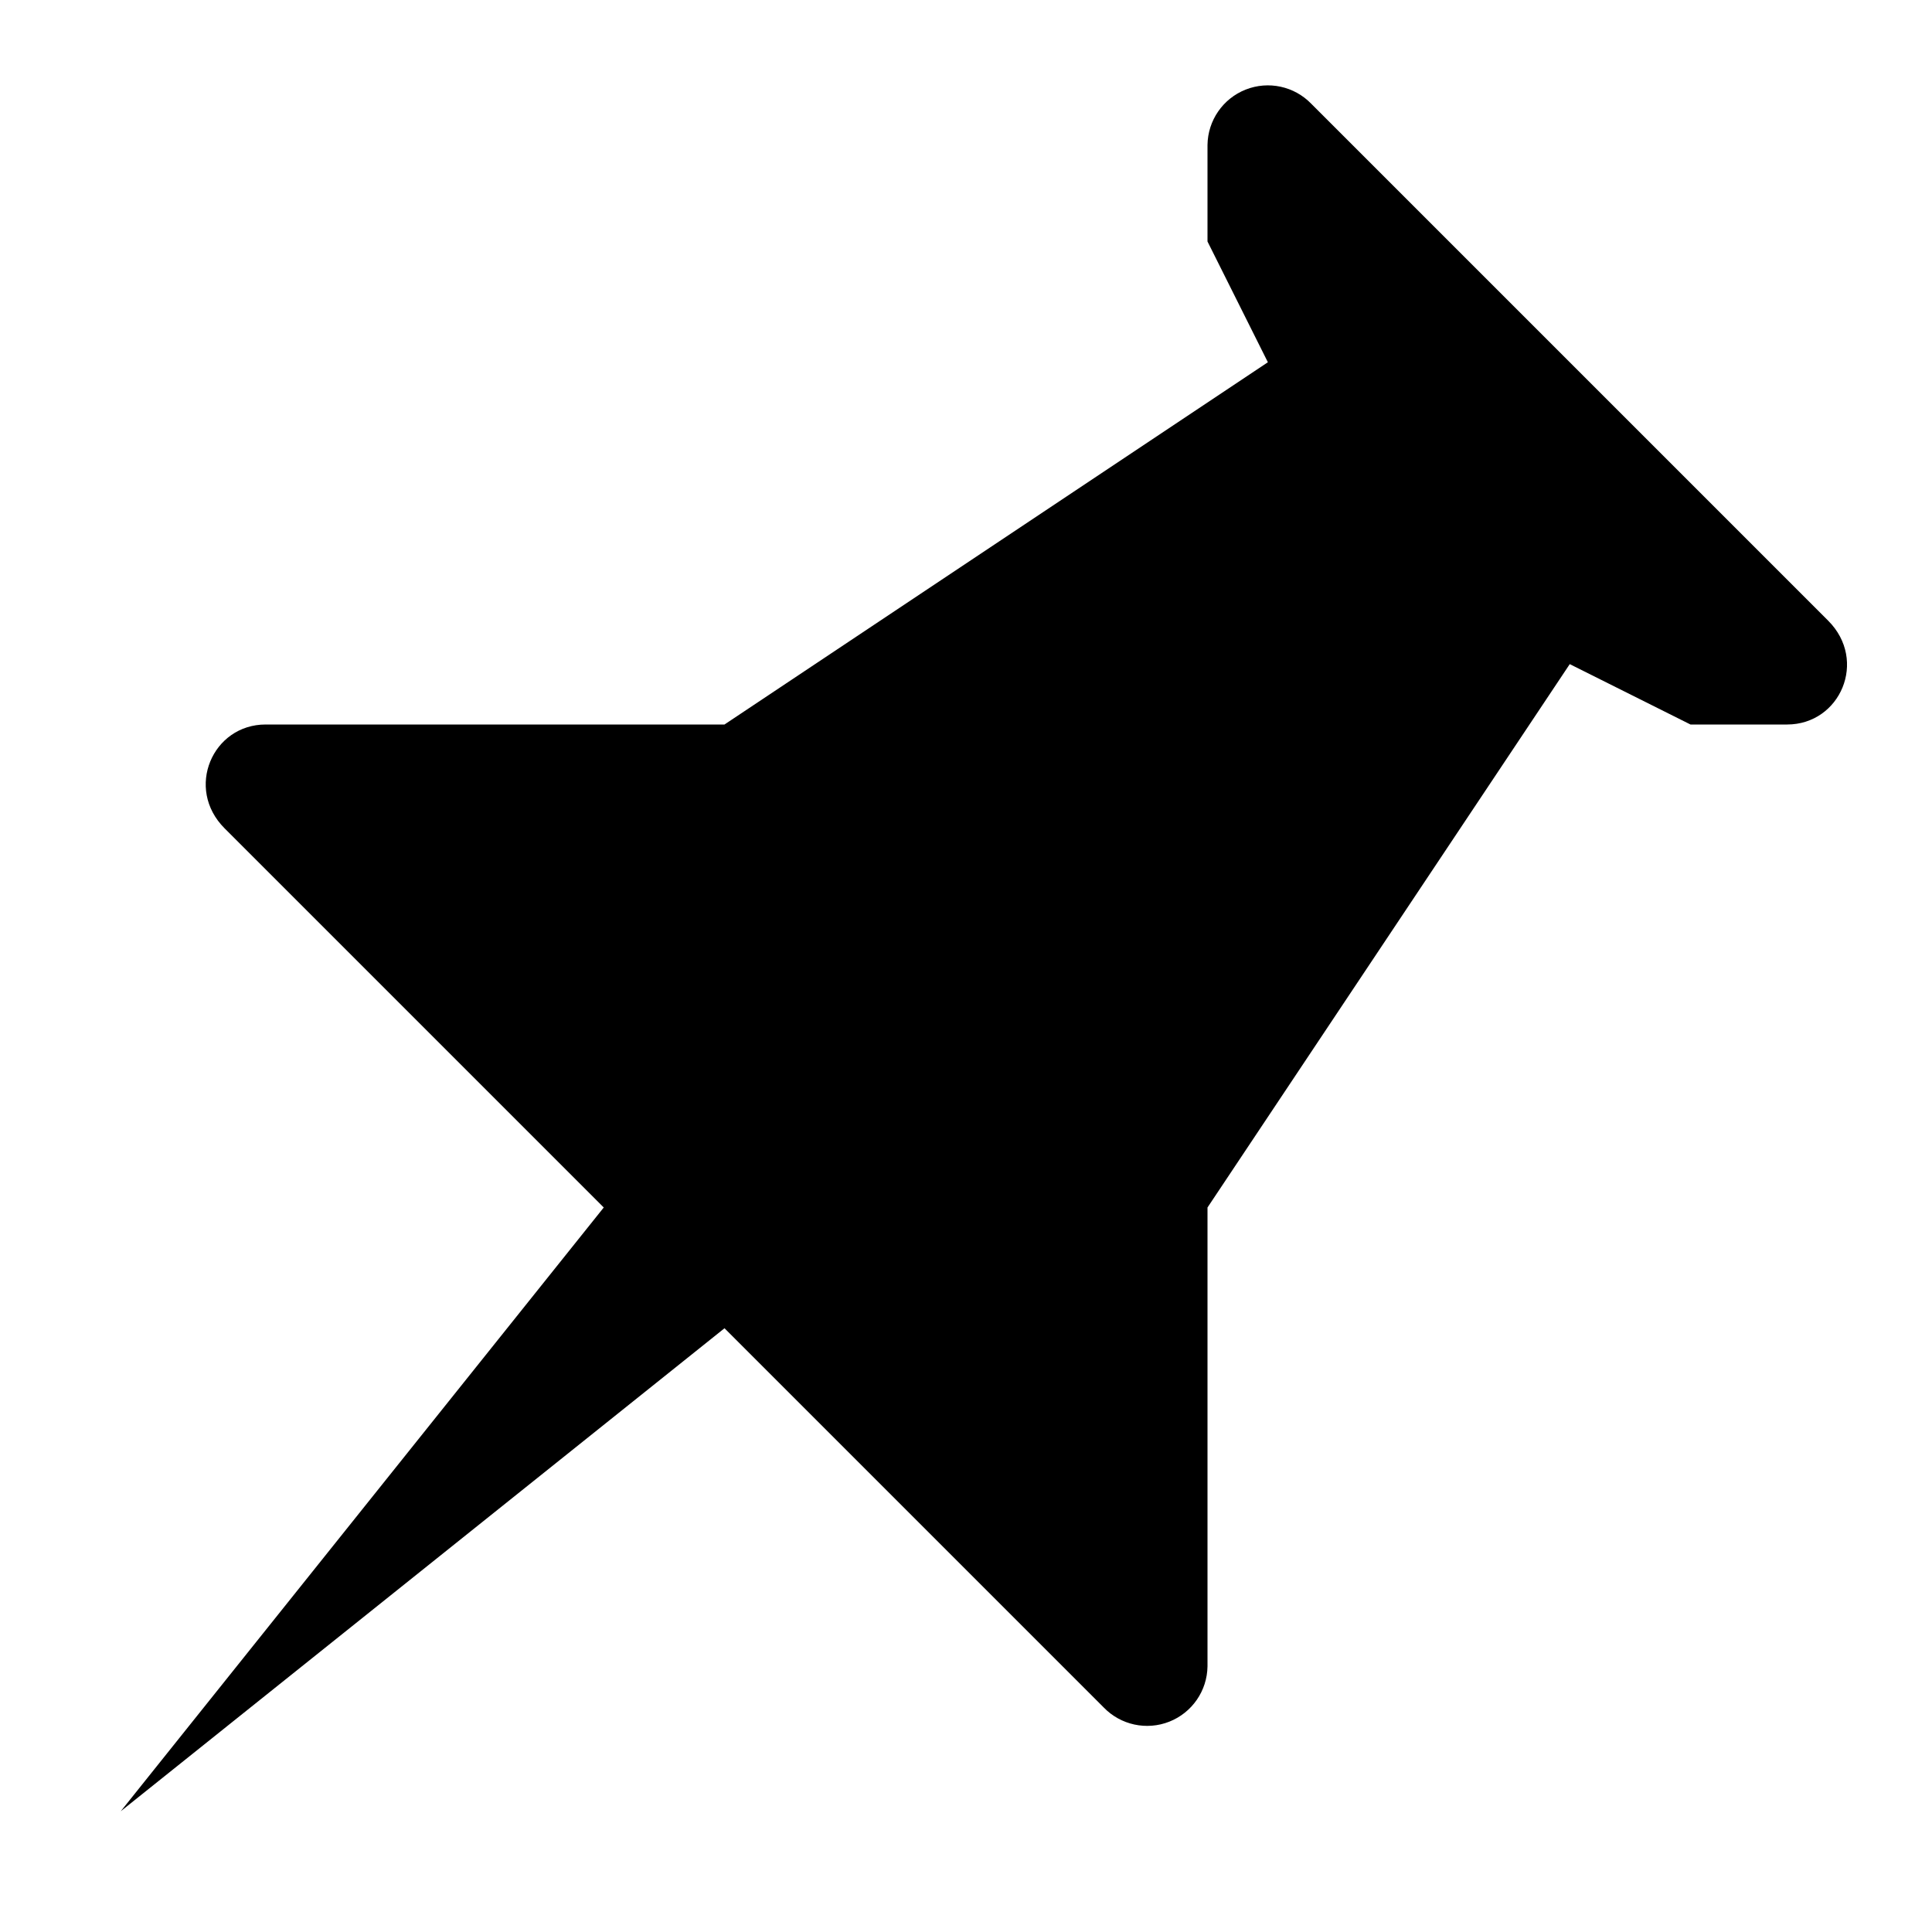
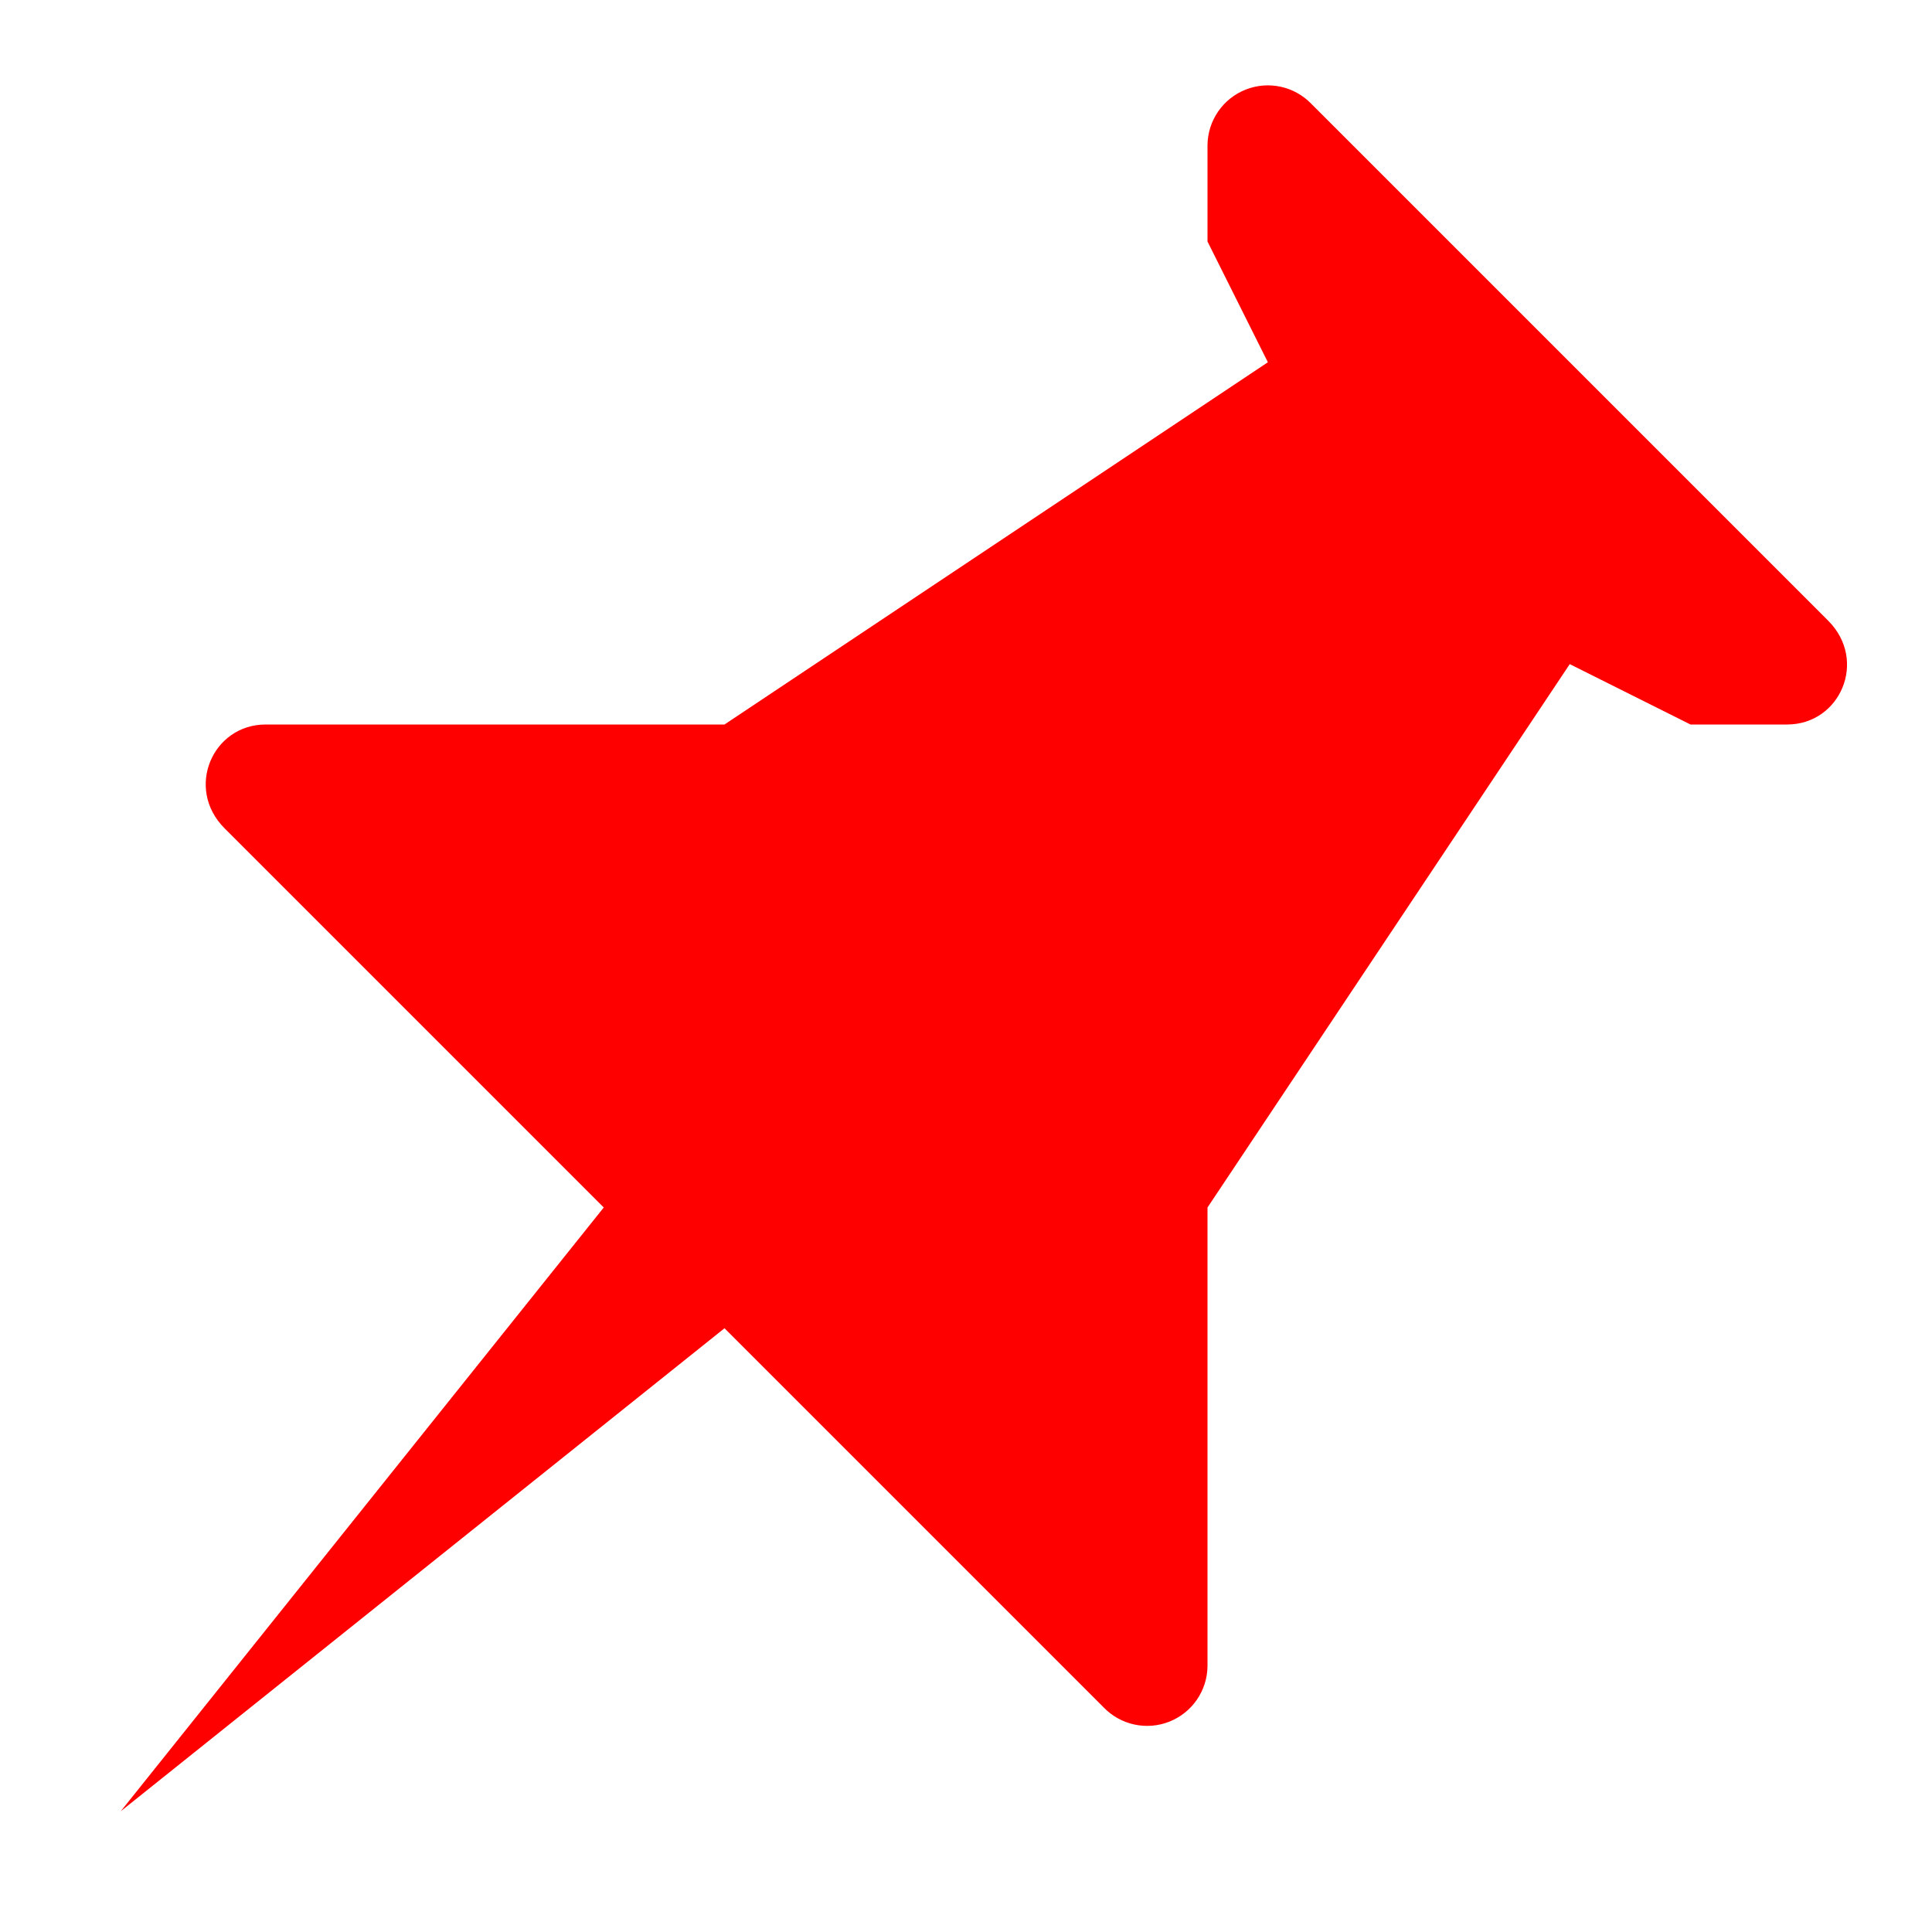
- <svg xmlns="http://www.w3.org/2000/svg" width="16" height="16" viewBox="0 0 16 16">
+ <svg xmlns="http://www.w3.org/2000/svg" width="16" height="16" fill="red" viewBox="0 0 16 16">
  <path fill-rule="evenodd" d="M10 1.2V2l.5 1L6 6H2.2c-.44 0-.67.53-.34.86L5 10l-4 5 5-4 3.14 3.14a.5.5 0 0 0 .86-.34V10l3-4.5 1 .5h.8c.44 0 .67-.53.34-.86L10.86.86a.5.5 0 0 0-.86.34z" />
</svg>
